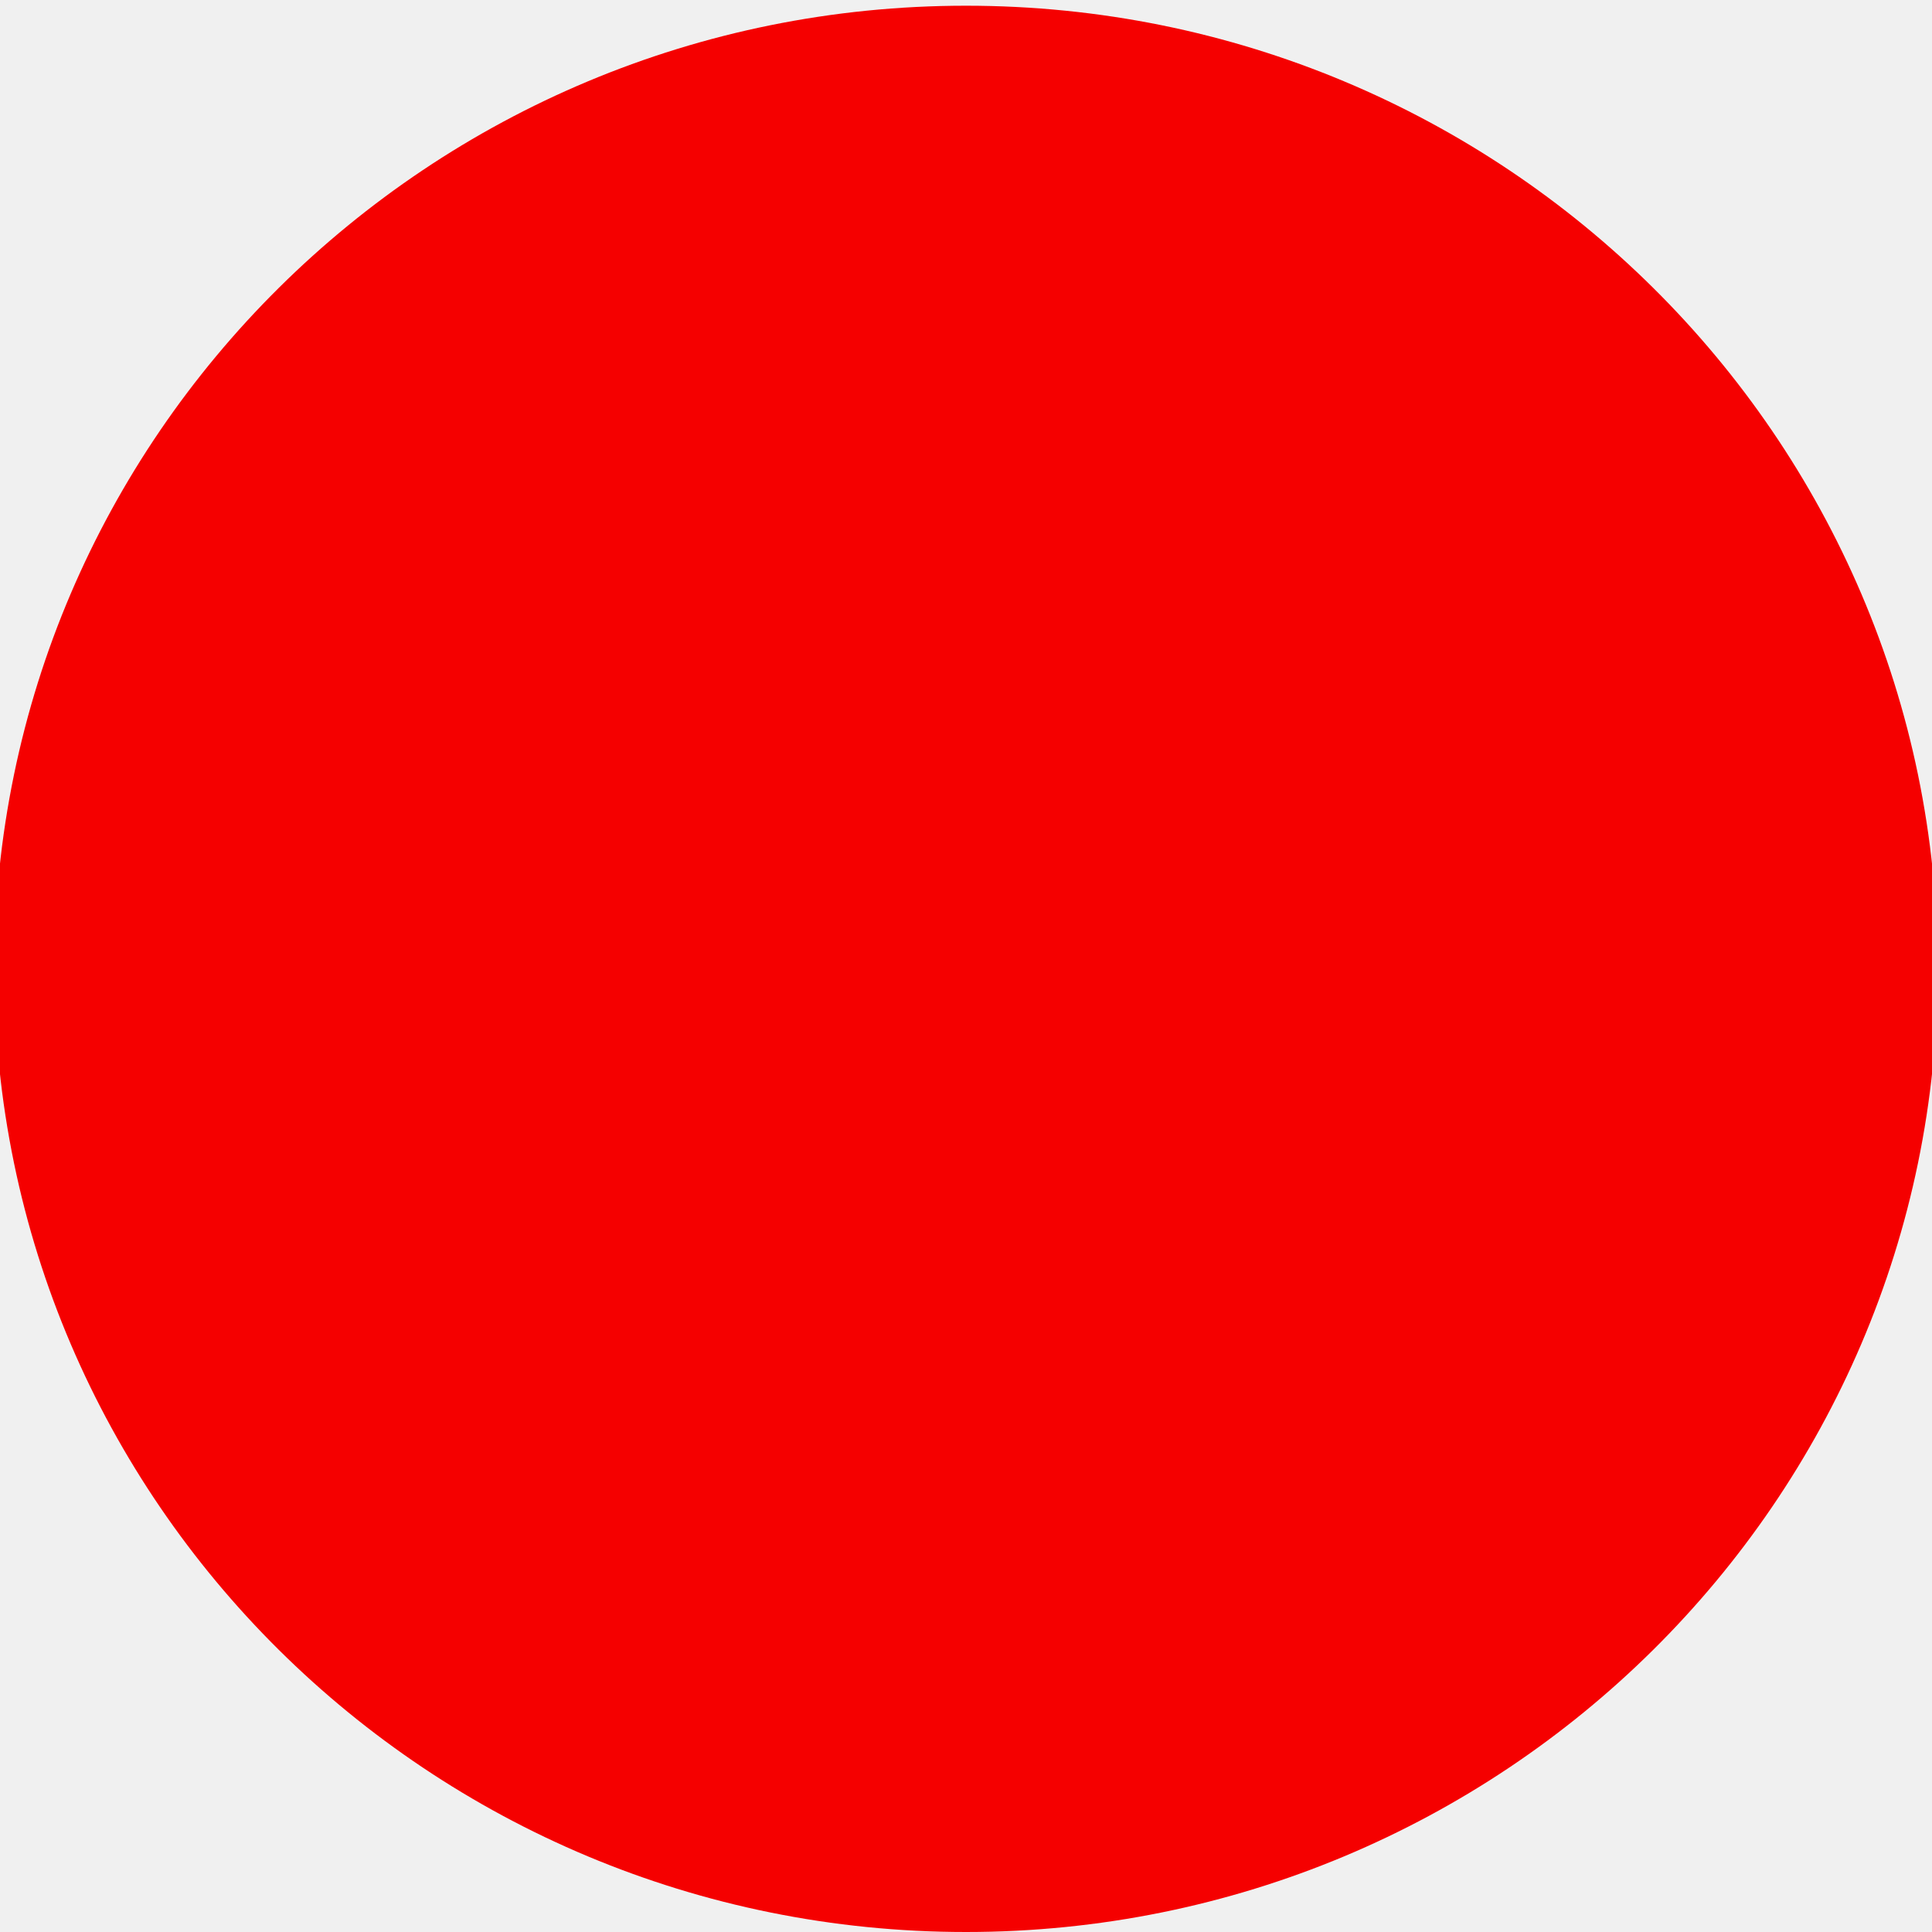
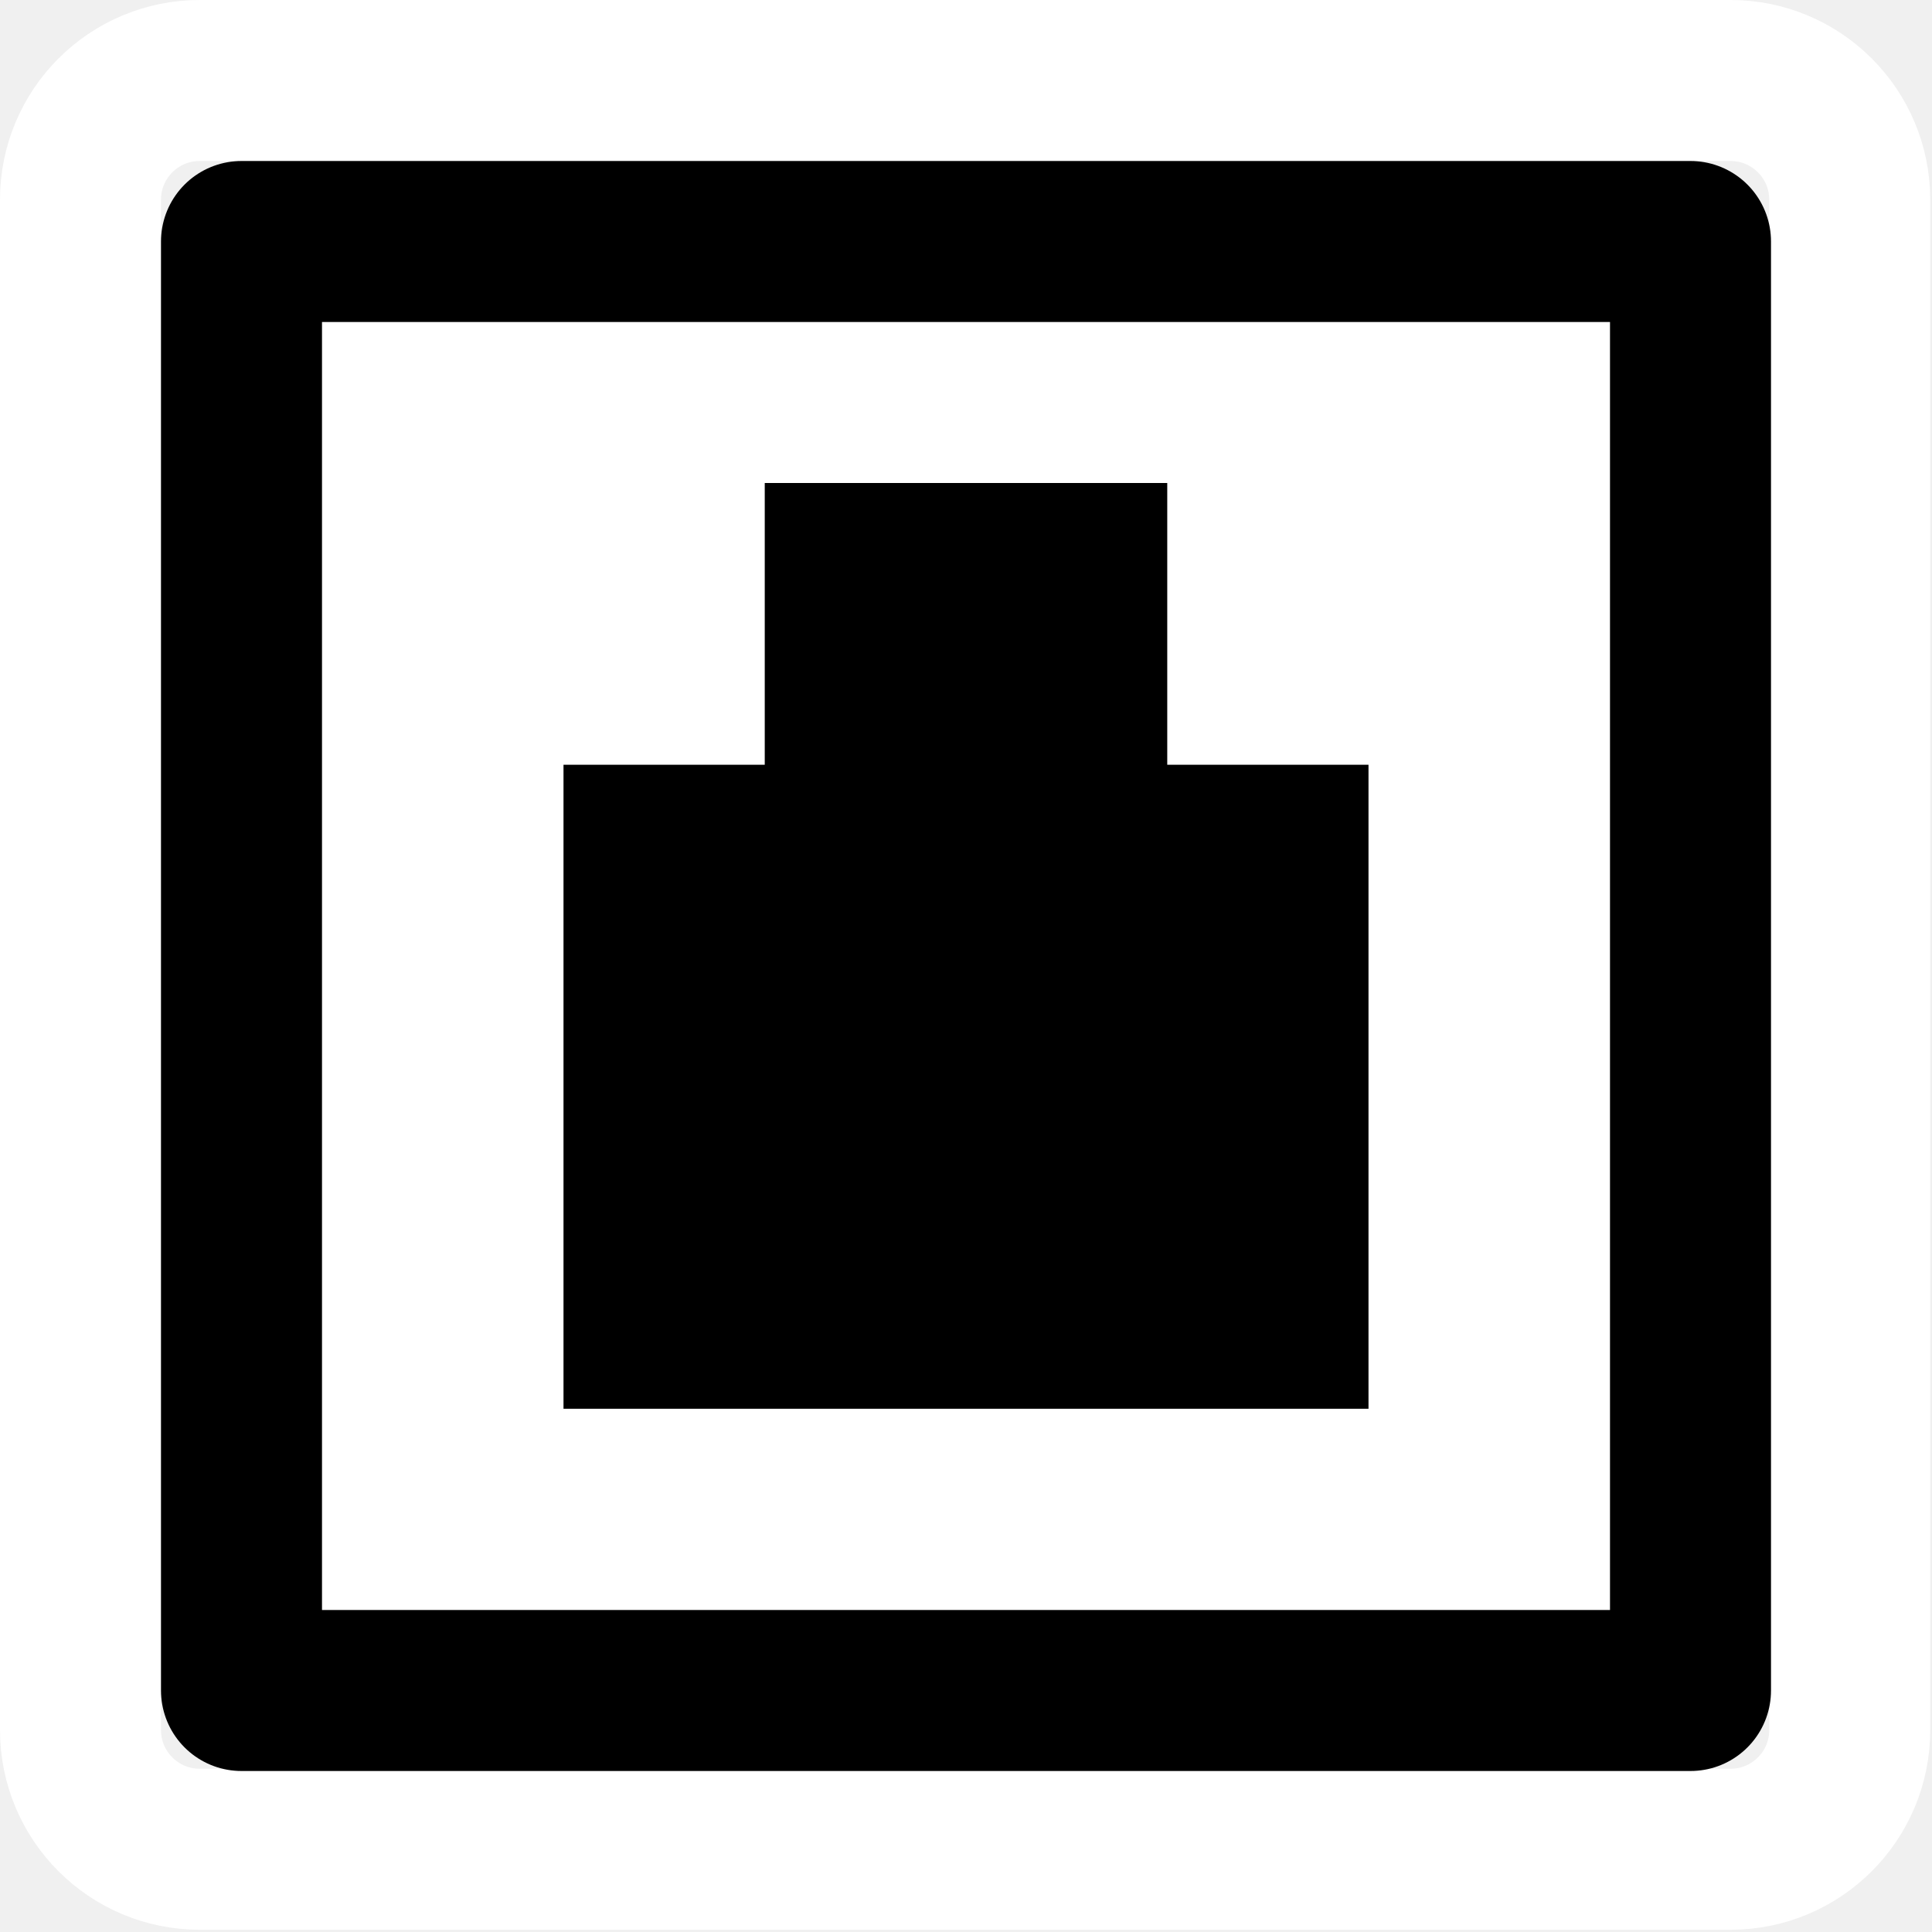
- <svg xmlns="http://www.w3.org/2000/svg" width="48px" height="48px" id="svg3304">
-   <defs id="defs3306" />
+ <svg xmlns="http://www.w3.org/2000/svg" width="48px" height="48px" id="svg2">
+   <defs id="defs4" />
  <g id="layer1">
-     <path style="fill:#f50000;fill-opacity:1;fill-rule:evenodd;stroke:none;stroke-width:1px;stroke-linecap:butt;stroke-linejoin:miter;stroke-opacity:1" id="path3312" d="M 48.143 24.071 A 24.143 23.929 0 1 1  -0.143,24.071 A 24.143 23.929 0 1 1  48.143 24.071 z" />
+     <rect style="fill:none;fill-opacity:0.75;fill-rule:evenodd;stroke:none;stroke-width:1px;stroke-linecap:butt;stroke-linejoin:miter;stroke-opacity:1" id="rect6226" width="48" height="48" x="0" y="0" rx="0" ry="0" />
+     <rect style="opacity:1;fill:none;fill-opacity:1;stroke:white;stroke-width:4;stroke-linecap:round;stroke-linejoin:miter;stroke-miterlimit:4;stroke-dasharray:none;stroke-dashoffset:0;stroke-opacity:1" id="rect4574" width="43.956" height="43.944" x="2" y="2" rx="2.961" ry="2.961" />
+     <rect style="opacity:1;fill:white;fill-opacity:1;stroke:black;stroke-width:4;stroke-linecap:round;stroke-linejoin:round;stroke-miterlimit:4;stroke-dasharray:none;stroke-dashoffset:0;stroke-opacity:1" id="rect5523" width="36" height="36" x="6" y="6" rx="0" ry="0" />
+     <path style="opacity:1;fill:black;fill-opacity:1;stroke:none;stroke-width:4;stroke-linecap:round;stroke-linejoin:round;stroke-miterlimit:4;stroke-dasharray:none;stroke-dashoffset:0;stroke-opacity:1" d="M 19,12 L 19,19 L 14,19 L 14,35 L 34,35 L 34,19 L 29,19 L 29,12 L 19,12 z " id="rect6423" />
  </g>
</svg>
